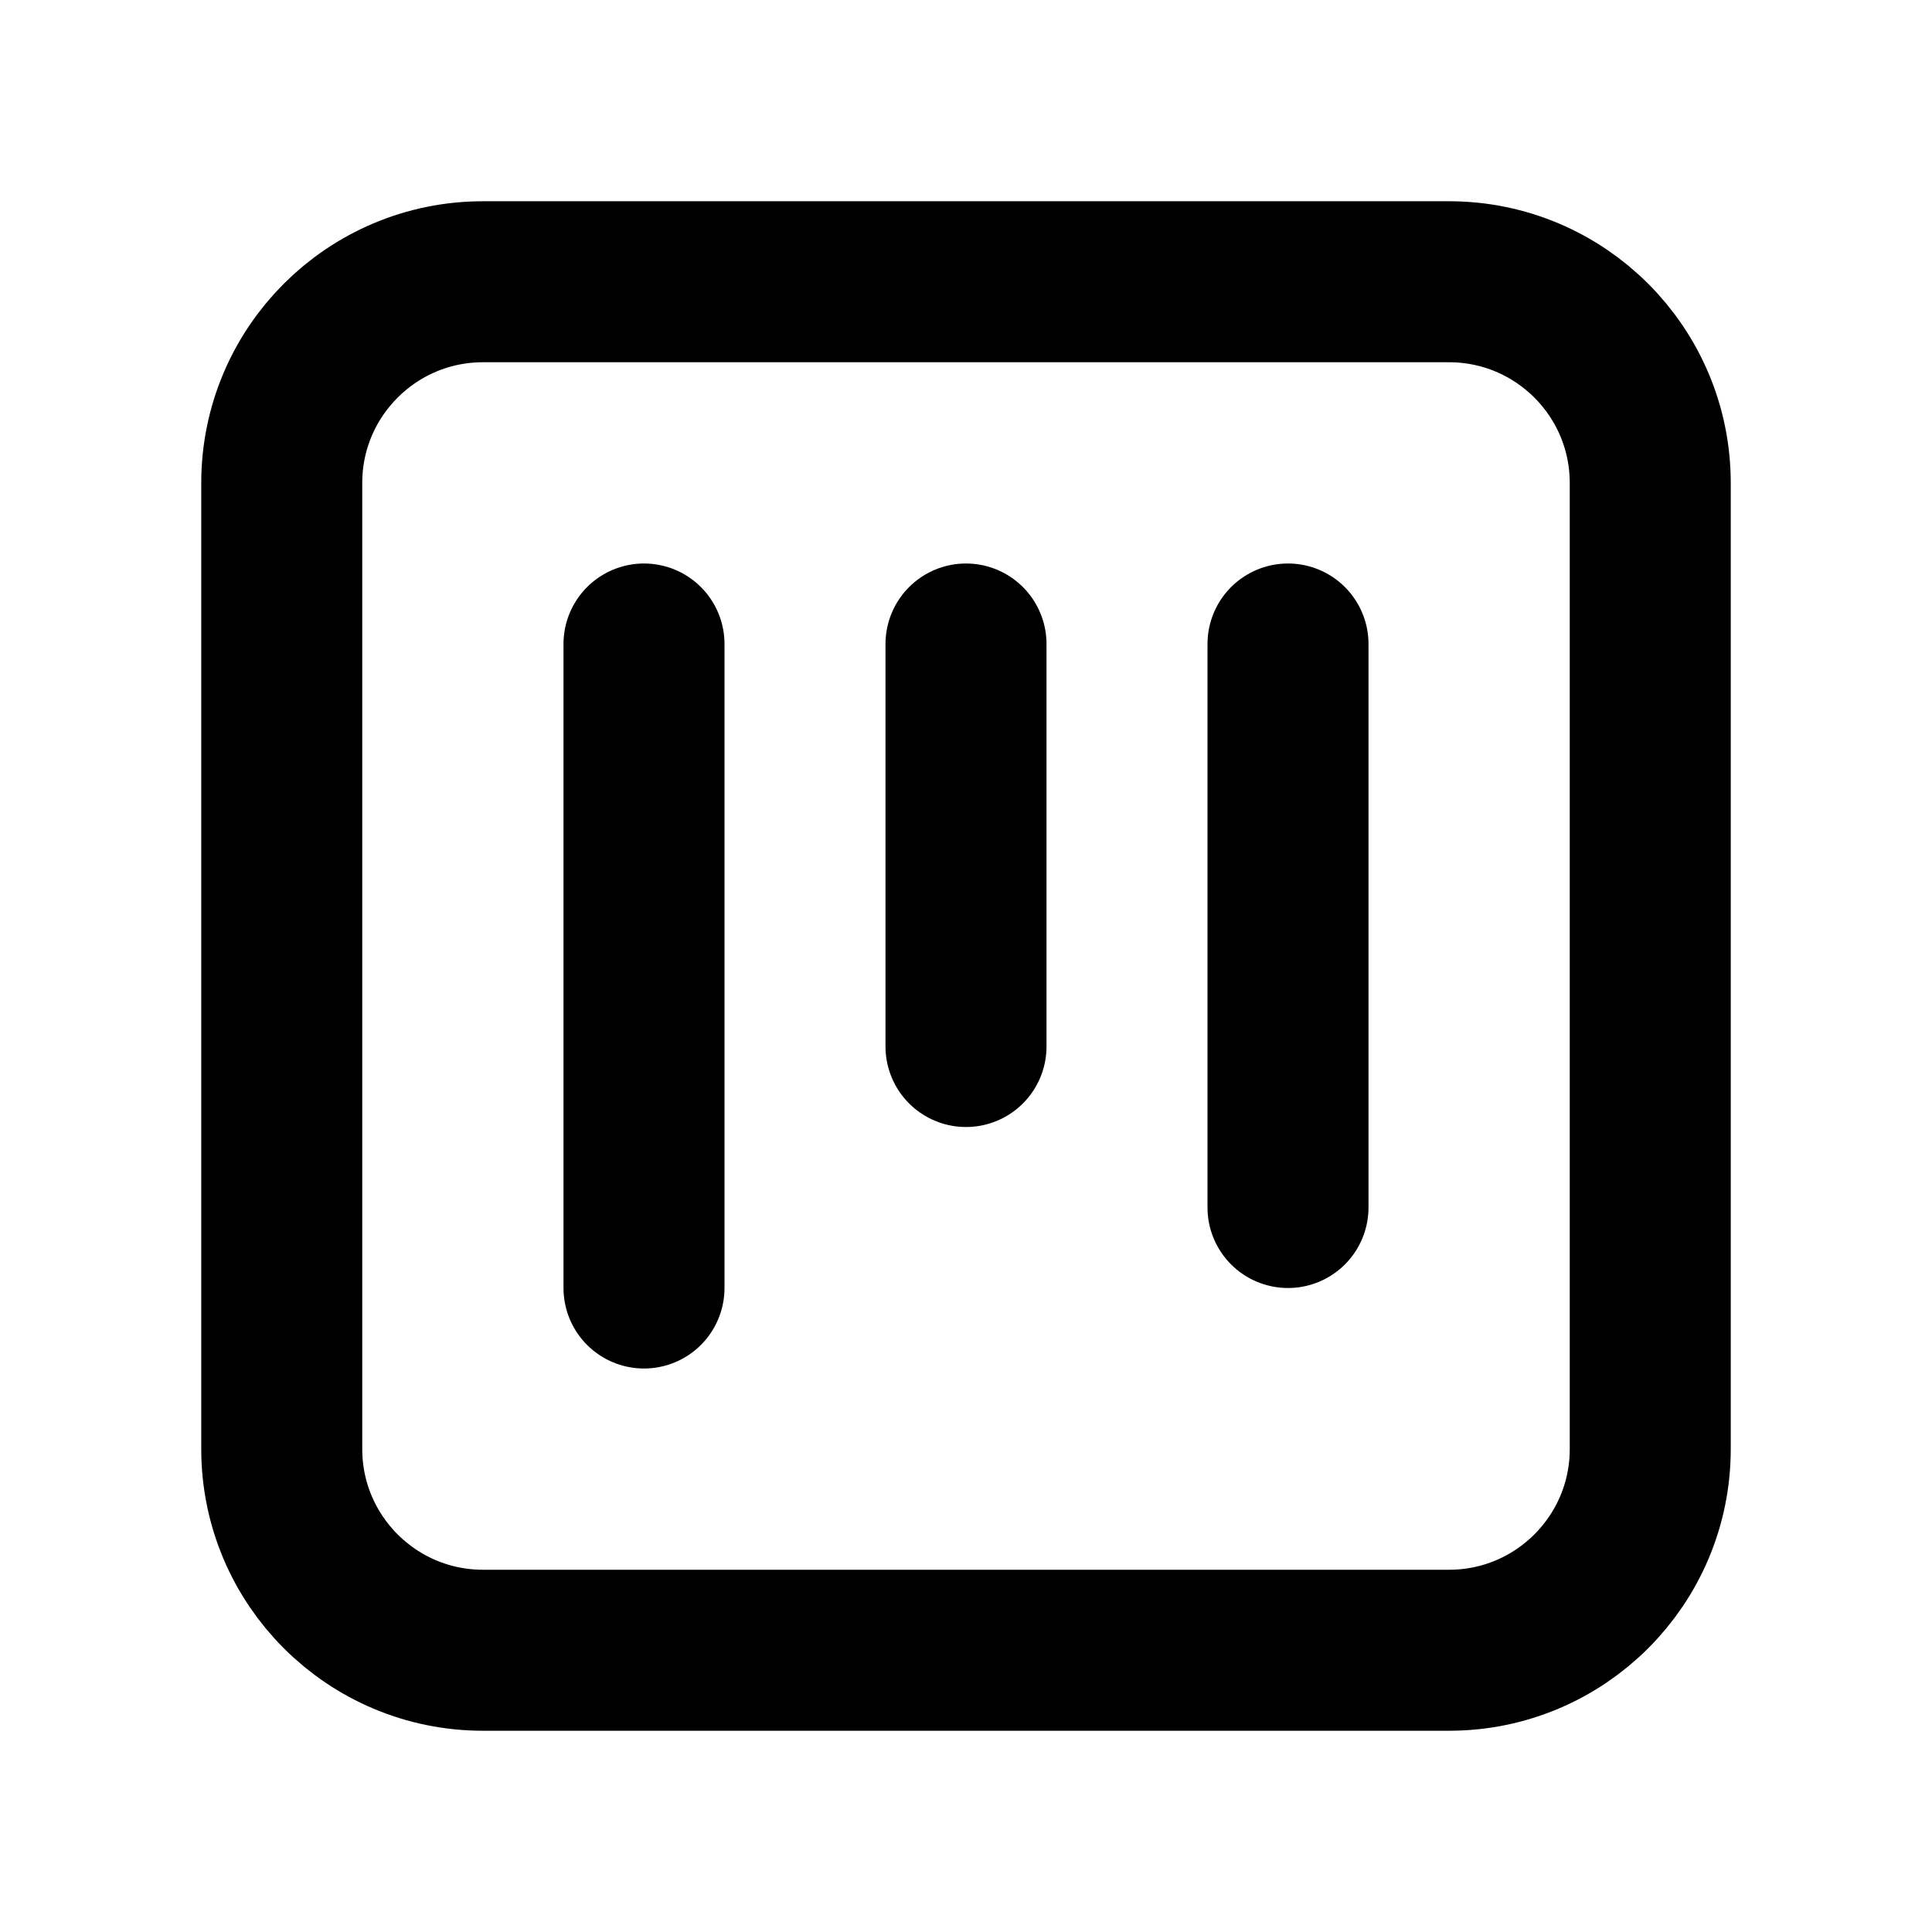
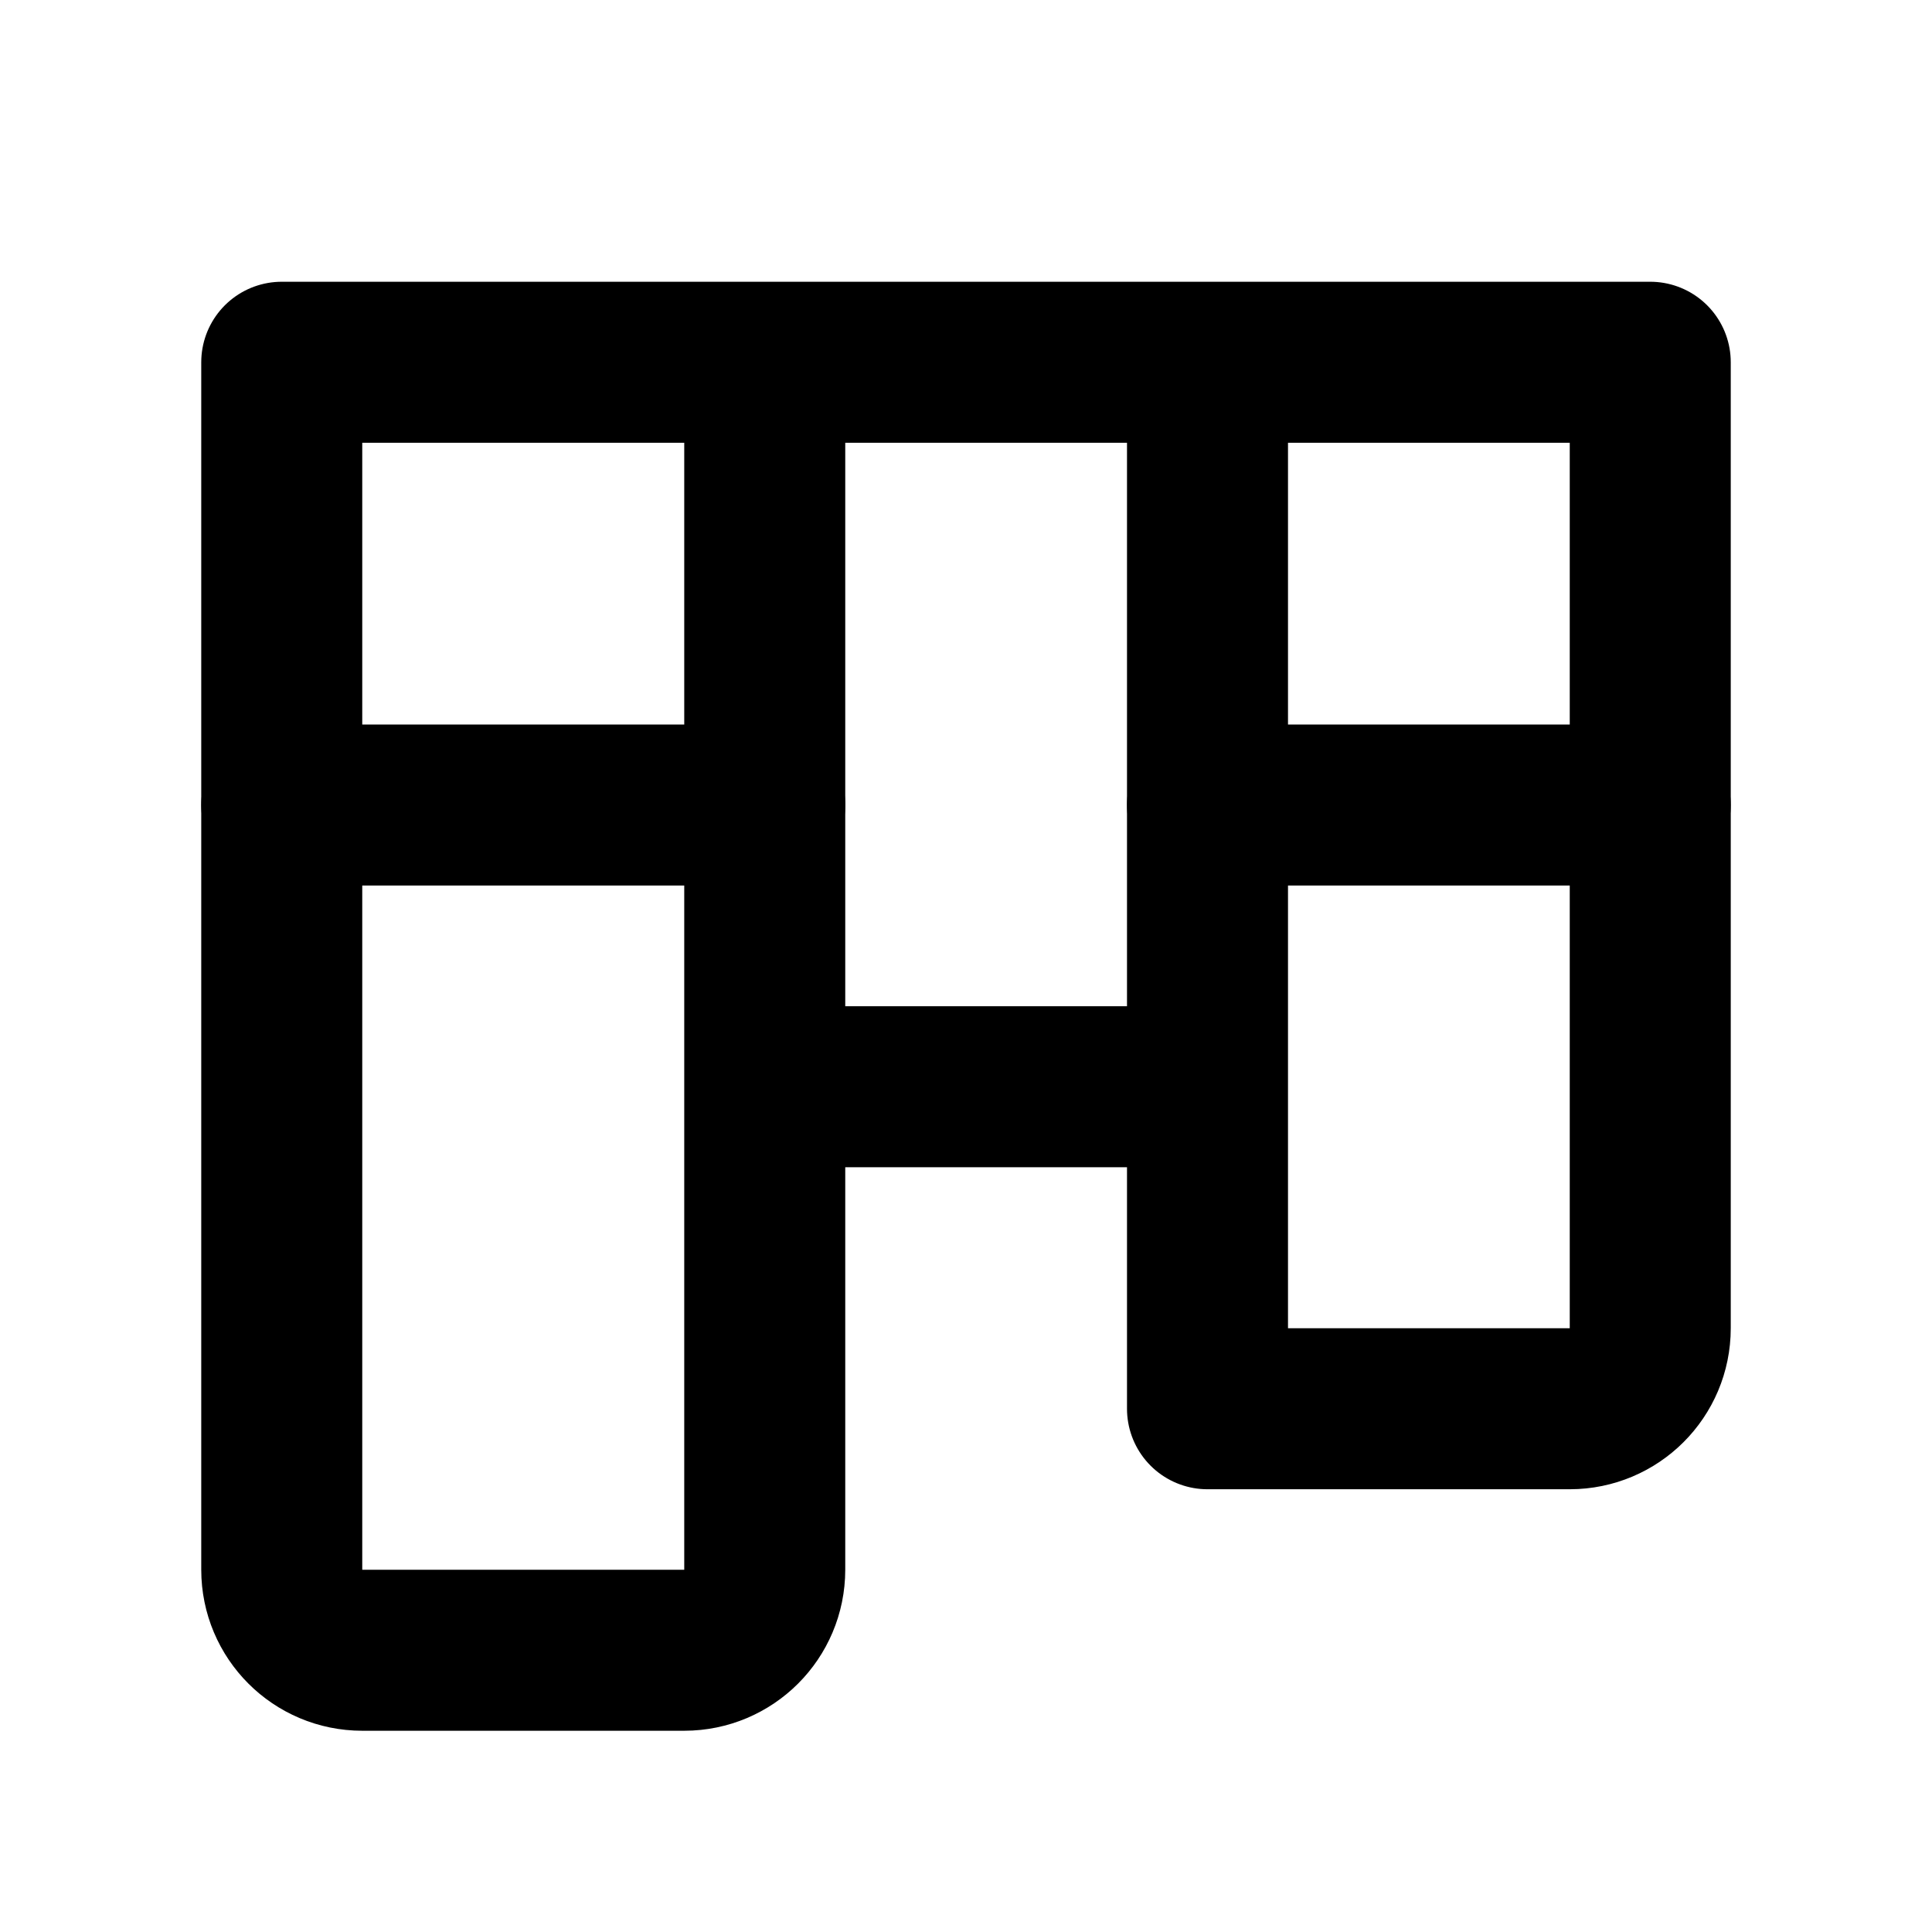
<svg xmlns="http://www.w3.org/2000/svg" width="100%" height="100%" viewBox="0 0 24 24" fill="none" stroke="currentColor" stroke-width="2" stroke-linecap="round" stroke-linejoin="round" aria-hidden="true" focusable="false" data-macro-icon="kanban">
-   <rect x="3.5" y="3.5" width="17" height="17" rx="2.5" />
-   <path d="M8 8v8M12 8v5M16 8v7" />
+   <path d="M3.5 4.5h17v12a1 1 0 0 1-1 1h-4.5v-13M15 13.5H9.5m0-9v15a1 1 0 0 1-1 1h-4a1 1 0 0 1-1-1v-15Z" />
+   <path d="M3.5 10h6m5.5 0h5.5" />
</svg>
